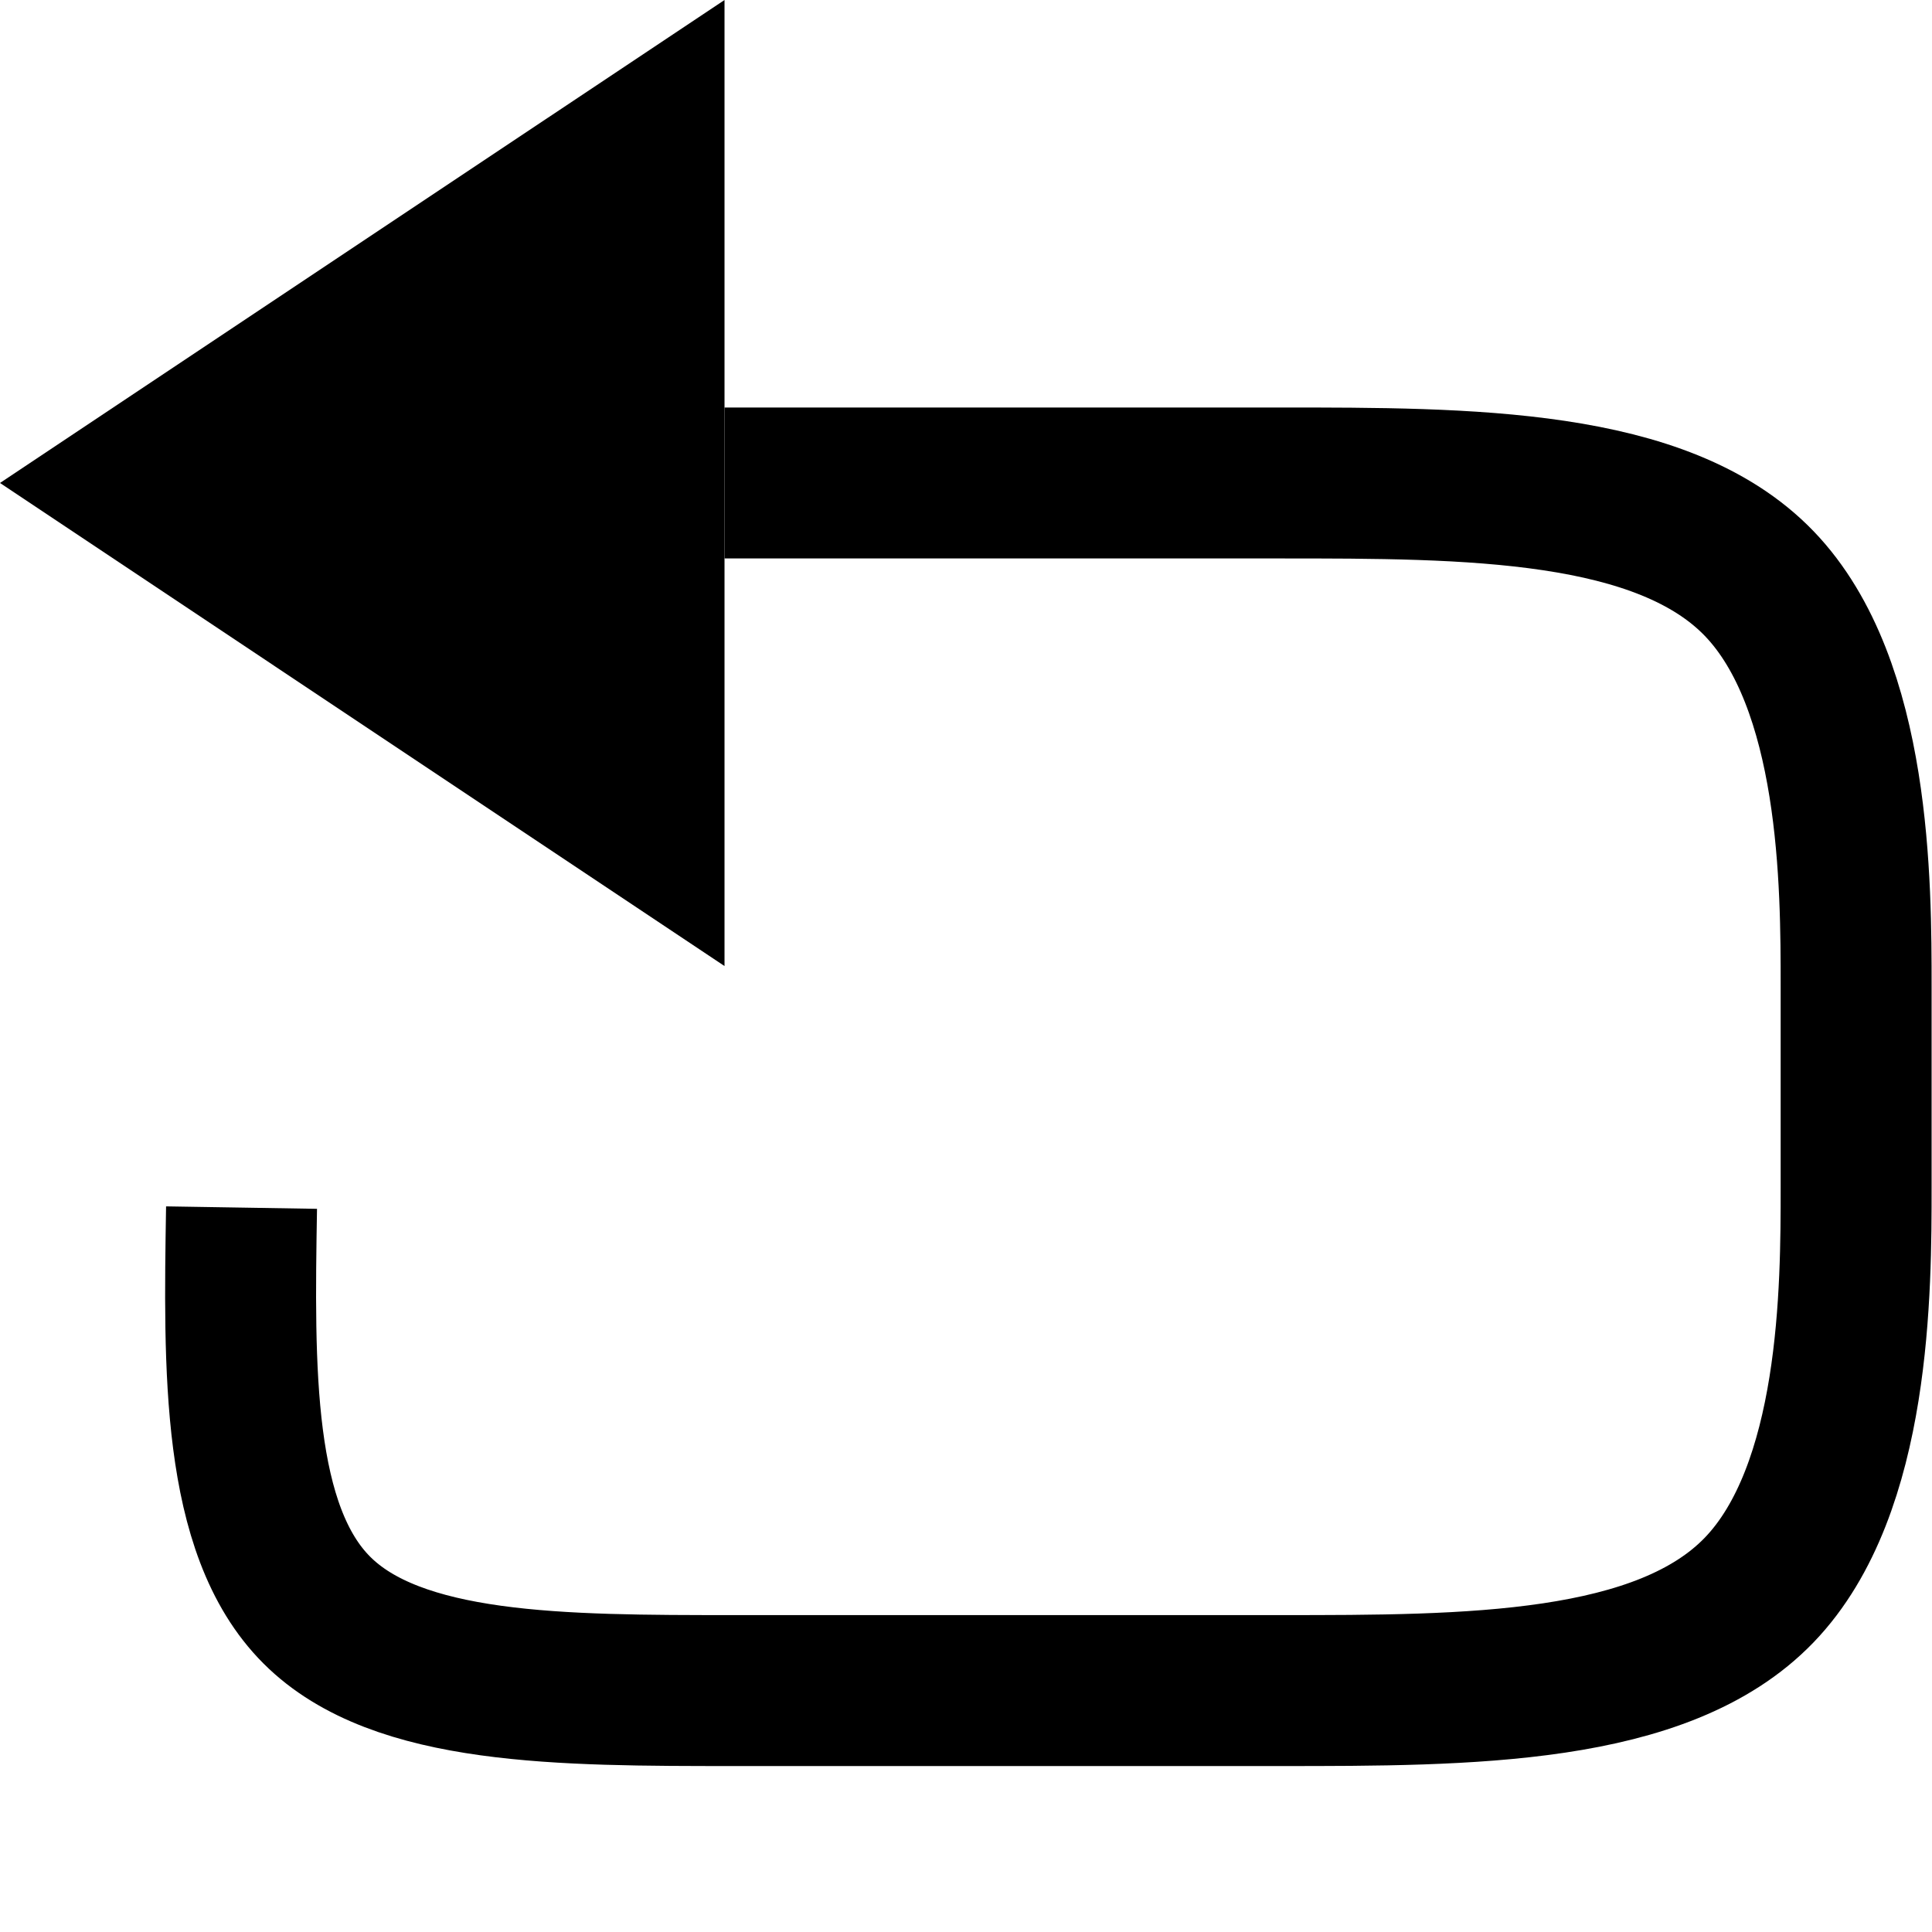
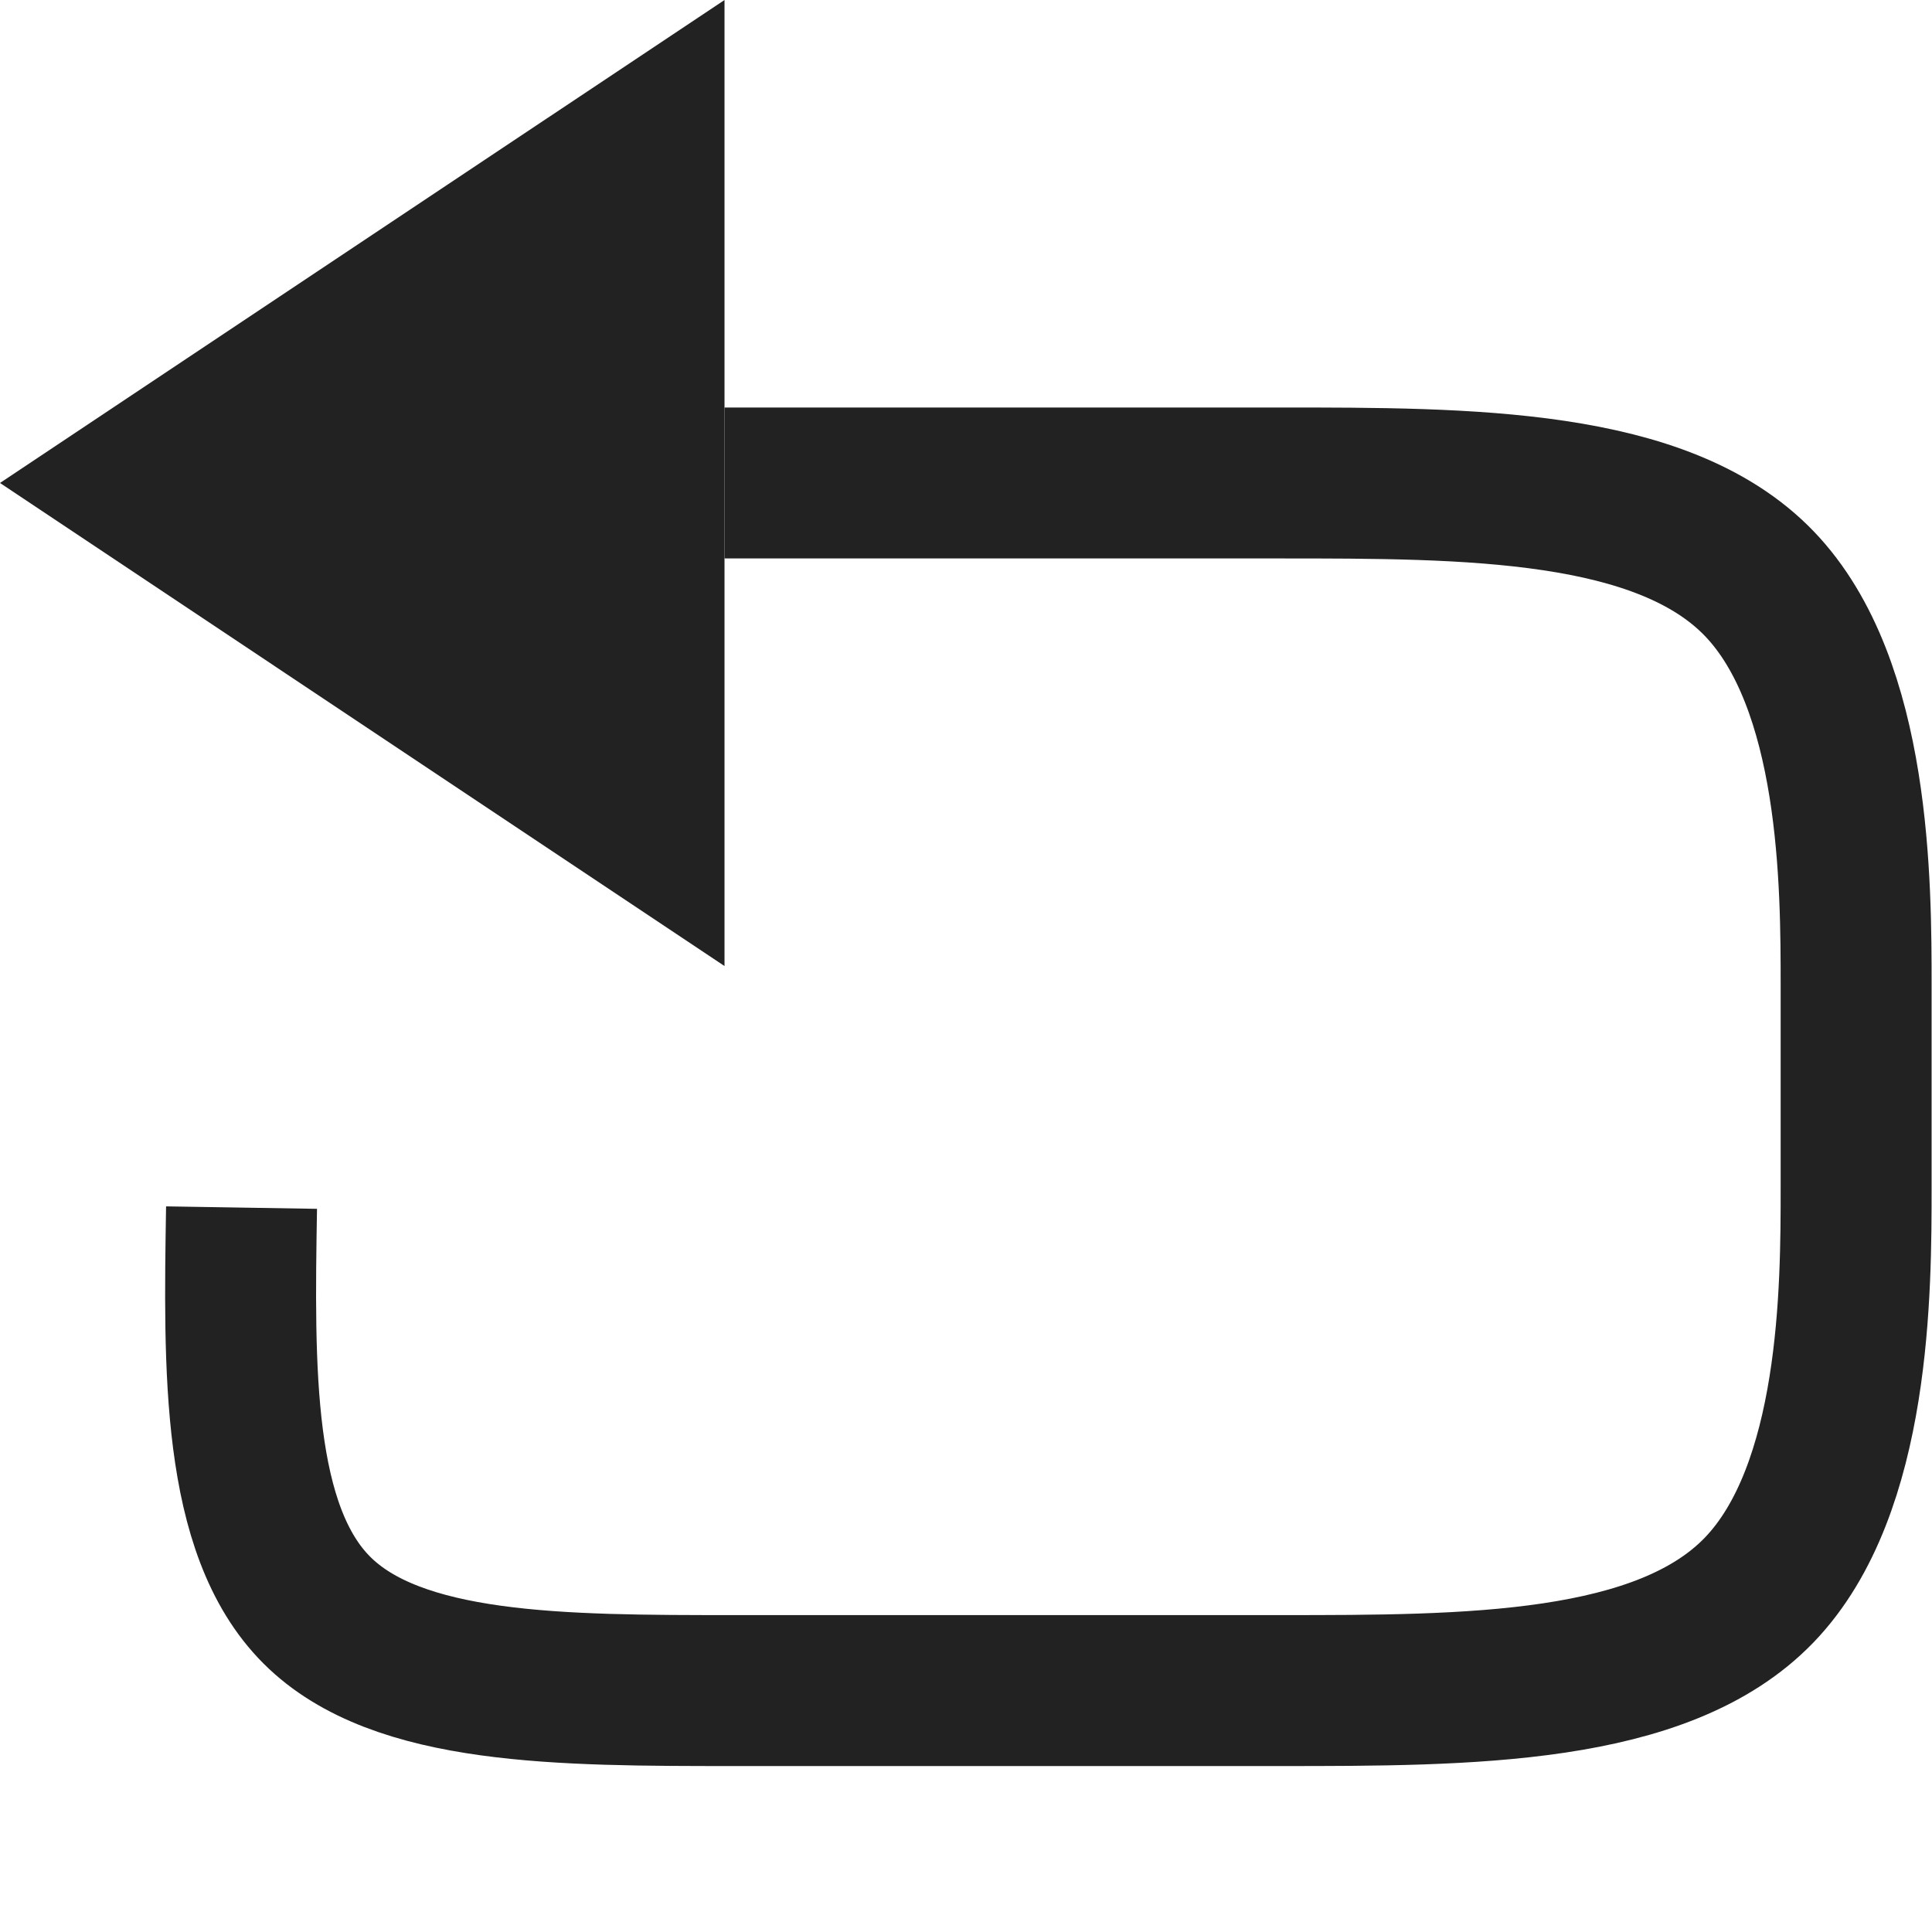
<svg xmlns="http://www.w3.org/2000/svg" width="64" height="64" viewBox="0 0 16.933 16.933" version="1.1" id="svg716">
  <defs id="defs713">
    </defs>
  <g id="layer1">
-     <path style="fill:#000000;stroke:none;stroke-width:1.323;stroke-dasharray:none;stroke-opacity:1" d="m 6.35,0 0,8.467 L 0,4.233 Z" id="path161577-0-4" />
-     <path style="fill:none;stroke:#000000;stroke-width:1.323;stroke-dasharray:none;stroke-opacity:1" d="m 6.35,4.233 c 1.608,0 3.215,0 4.868,0 1.653,0 3.352,0 4.201,0.882 0.849,0.882 0.849,2.646 0.849,3.528 0,0.882 0,0.882 0,1.764 0,0.882 0,2.646 -0.849,3.528 -0.849,0.882 -2.548,0.882 -4.201,0.882 -1.653,0 -3.26,0 -4.781,0 -1.521,0 -2.955,0 -3.66,-0.705 -0.706,-0.705 -0.683,-2.116 -0.66,-3.528" id="path161683-1" />
+     <path style="fill:#222222;stroke:none;stroke-width:1.323;stroke-dasharray:none;stroke-opacity:1" d="m 6.35,0 0,8.467 L 0,4.233 Z" id="path161577-0-4" />
+     <path style="fill:none;stroke:#222222;stroke-width:1.323;stroke-dasharray:none;stroke-opacity:1" d="m 6.35,4.233 c 1.608,0 3.215,0 4.868,0 1.653,0 3.352,0 4.201,0.882 0.849,0.882 0.849,2.646 0.849,3.528 0,0.882 0,0.882 0,1.764 0,0.882 0,2.646 -0.849,3.528 -0.849,0.882 -2.548,0.882 -4.201,0.882 -1.653,0 -3.26,0 -4.781,0 -1.521,0 -2.955,0 -3.66,-0.705 -0.706,-0.705 -0.683,-2.116 -0.66,-3.528" id="path161683-1" />
  </g>
</svg>
